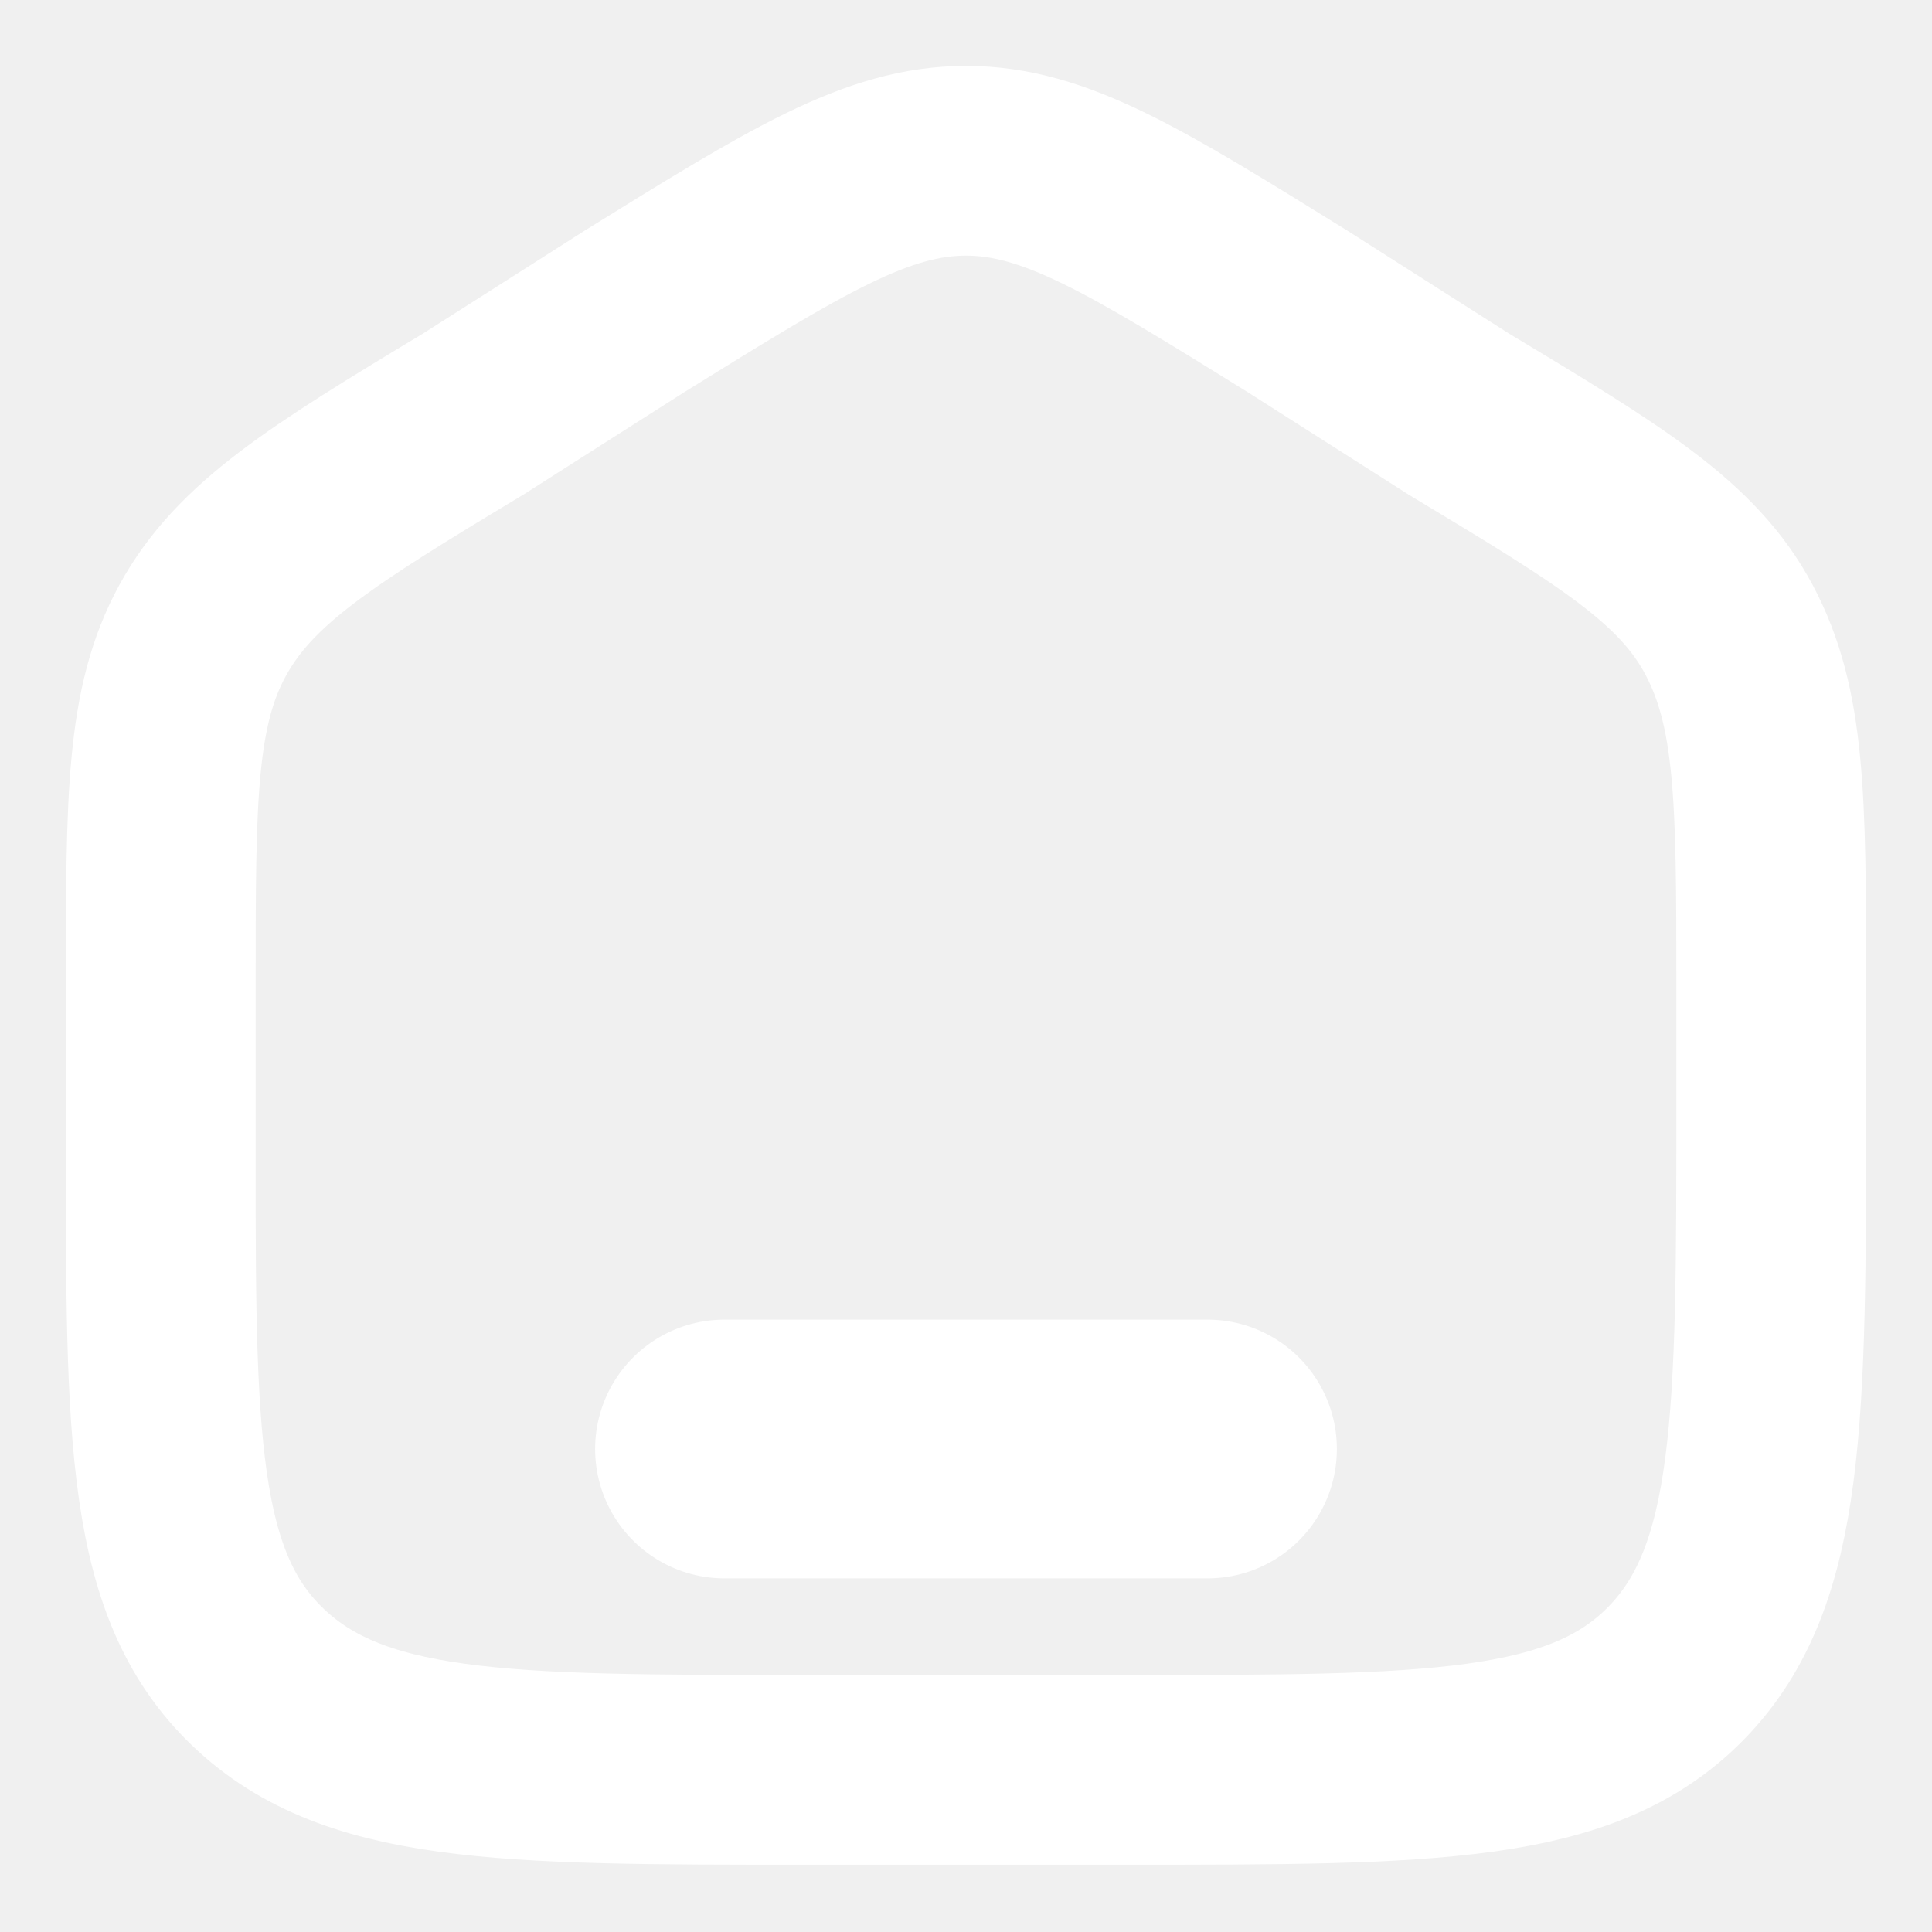
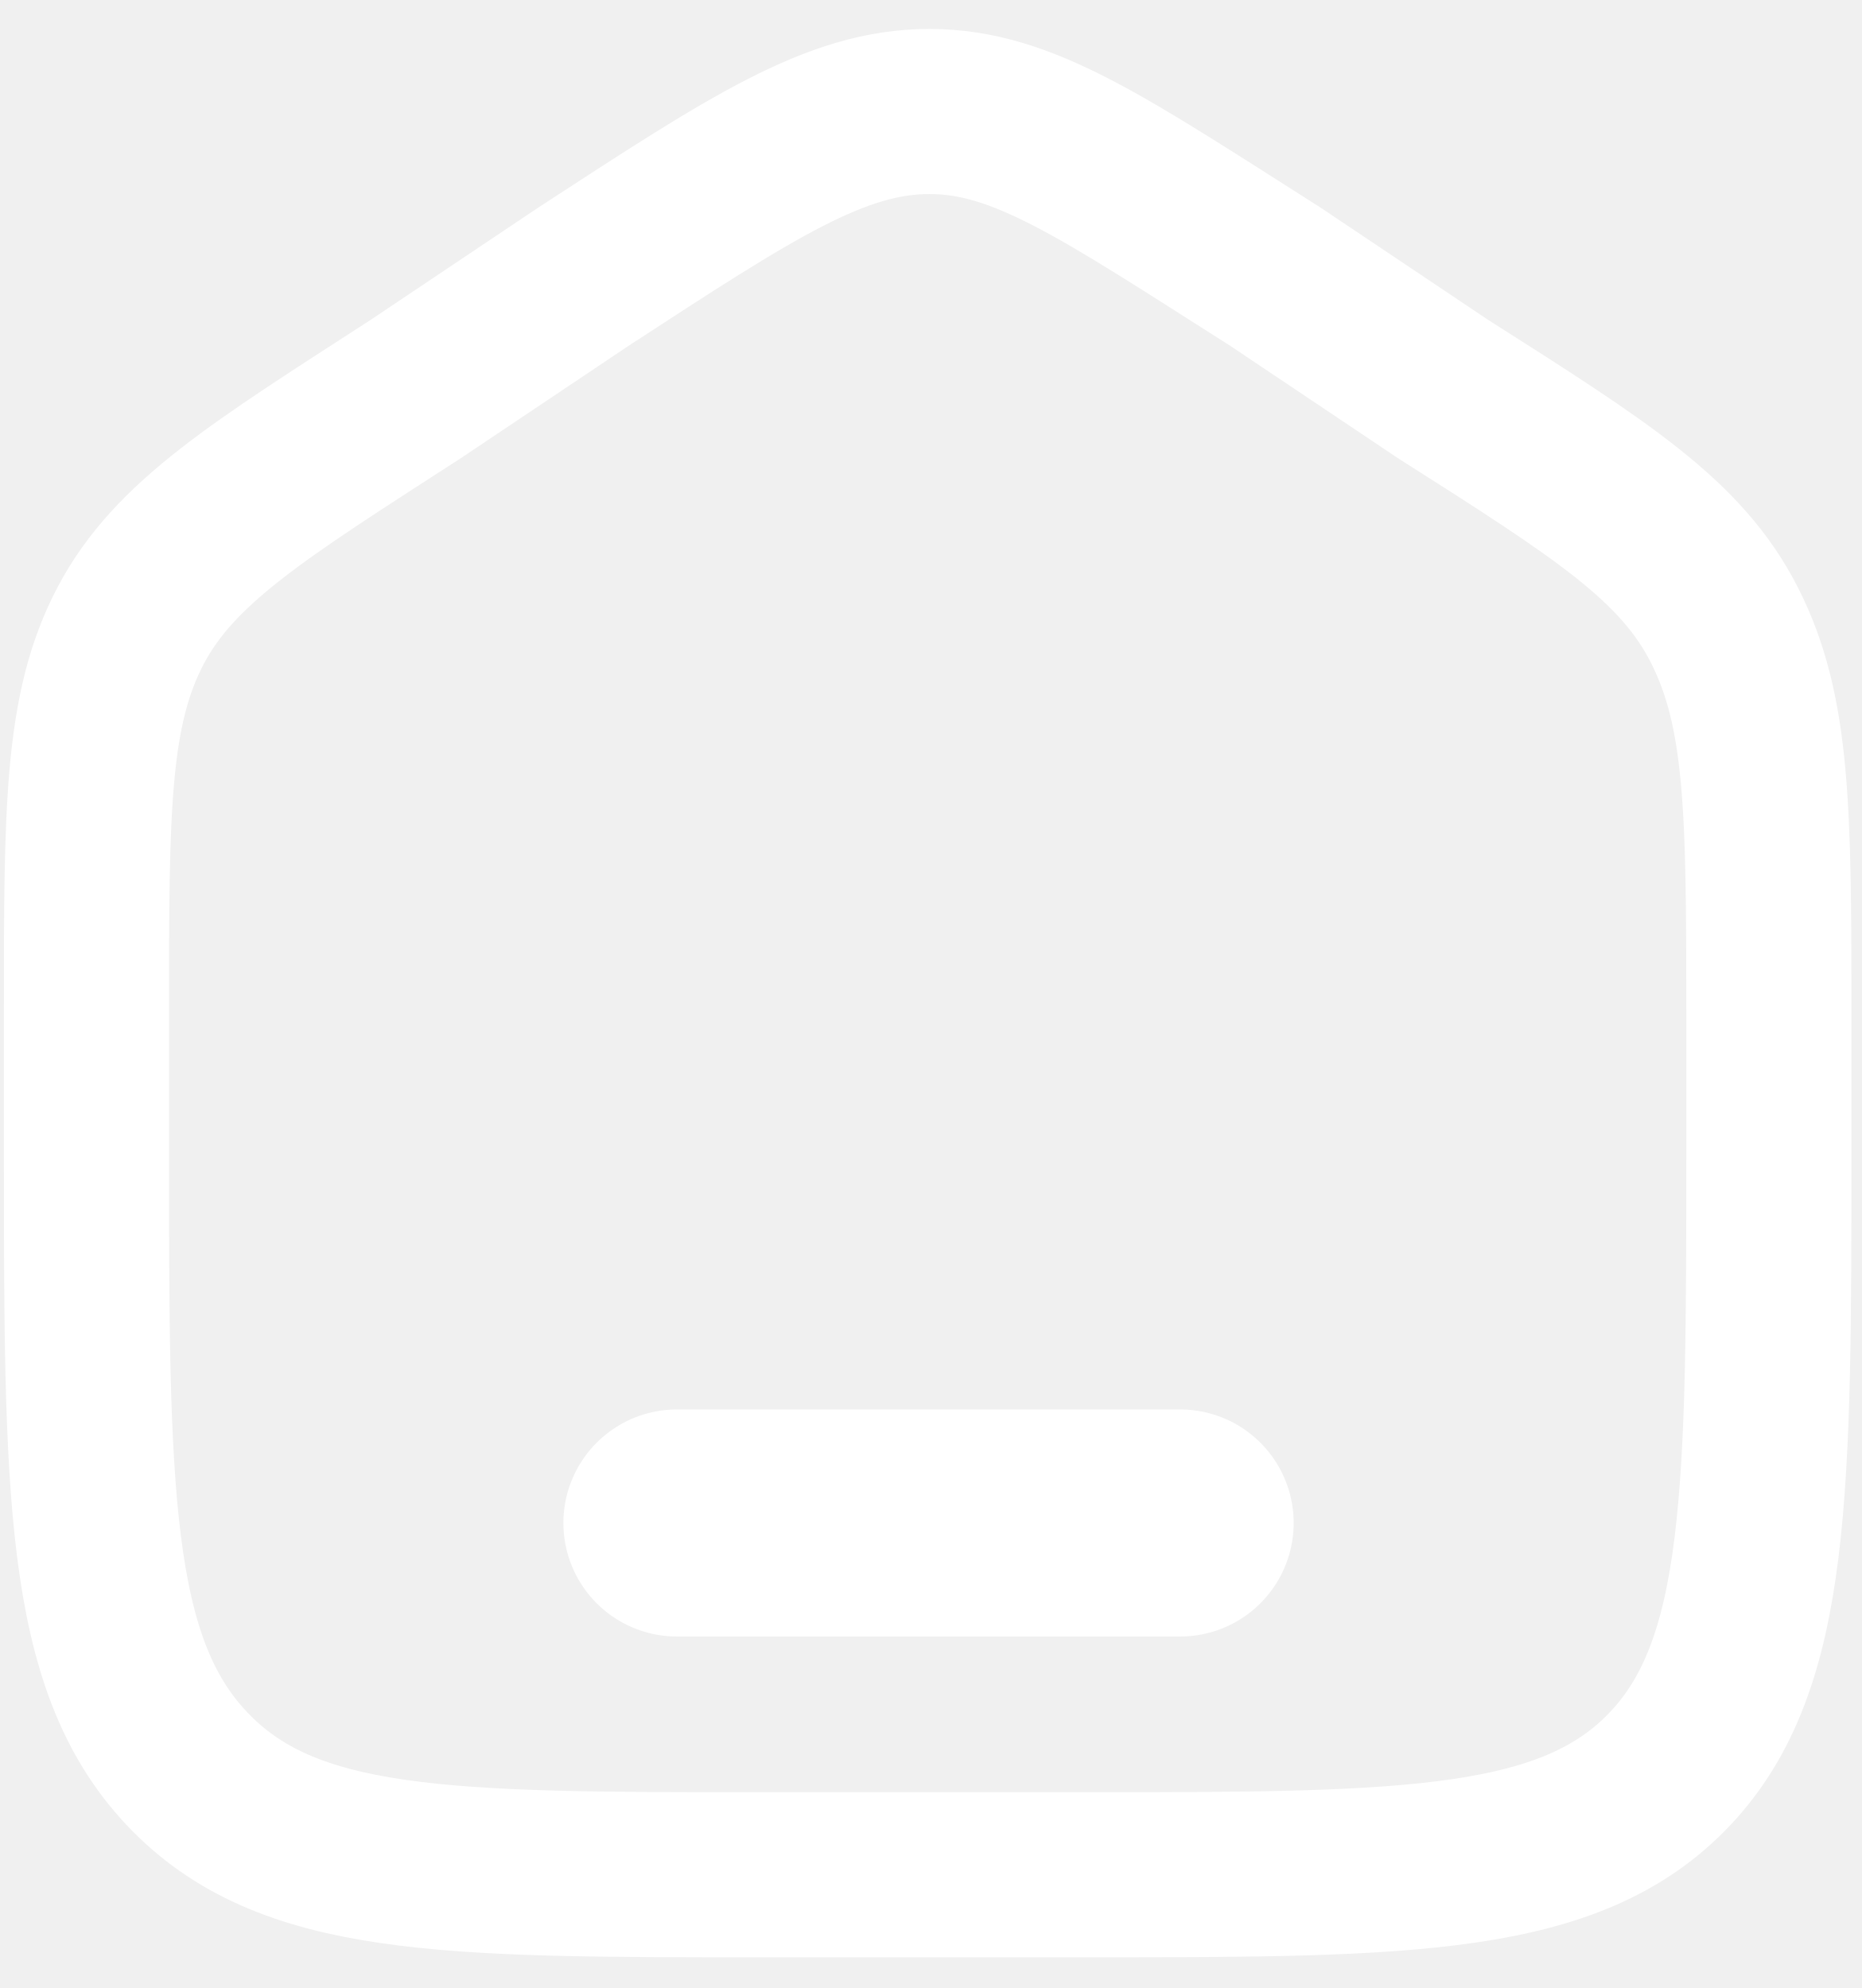
- <svg xmlns="http://www.w3.org/2000/svg" id="Layer_1" data-name="Layer 1" viewBox="0 0 28 28">
+ <svg xmlns="http://www.w3.org/2000/svg" id="Layer_2" data-name="Layer 2" viewBox="0 0 21.53 23">
  <defs>
    <clipPath id="clip-path">
-       <rect width="28" height="28" style="fill:none" />
+       <rect x="-0.9" y="-0.75" width="23.28" height="24.49" style="fill:none" />
    </clipPath>
  </defs>
  <g style="clip-path:url(#clip-path)">
-     <path d="M2.33,14.24c0-2.67,0-4,.61-5.11S4.65,7.33,6.86,6L9.2,4.51c2.34-1.45,3.51-2.18,4.8-2.18s2.46.73,4.8,2.18L21.14,6C23.35,7.33,24.46,8,25.06,9.13s.61,2.44.61,5.11V16c0,4.55,0,6.83-1.37,8.24s-3.57,1.41-8,1.41H11.67c-4.4,0-6.6,0-8-1.41S2.33,20.56,2.33,16Z" style="fill:none;stroke:#fff;stroke-width:2.75px" />
-     <path d="M17.5,21h-7" style="fill:none;stroke:#fff;stroke-linecap:round;stroke-width:3.75px" />
+     <path d="M1,11.71c0-2.34,0-3.5.51-4.47S3,5.67,4.81,4.5L6.75,3.2c1.95-1.27,2.92-1.91,4-1.91s2,.64,4,1.91l1.94,1.3c1.84,1.17,2.76,1.75,3.26,2.74s.51,2.13.51,4.47v1.54c0,4,0,6-1.14,7.21s-3,1.23-6.65,1.23H8.81c-3.66,0-5.49,0-6.65-1.23S1,17.24,1,13.25Z" style="fill:none;stroke:#ffffff;stroke-width:1.91px" />
+     <path d="M13.65,17.62H7.83" style="fill:none;stroke:#ffffff;stroke-linecap:round;stroke-width:2.627px" />
  </g>
</svg>
